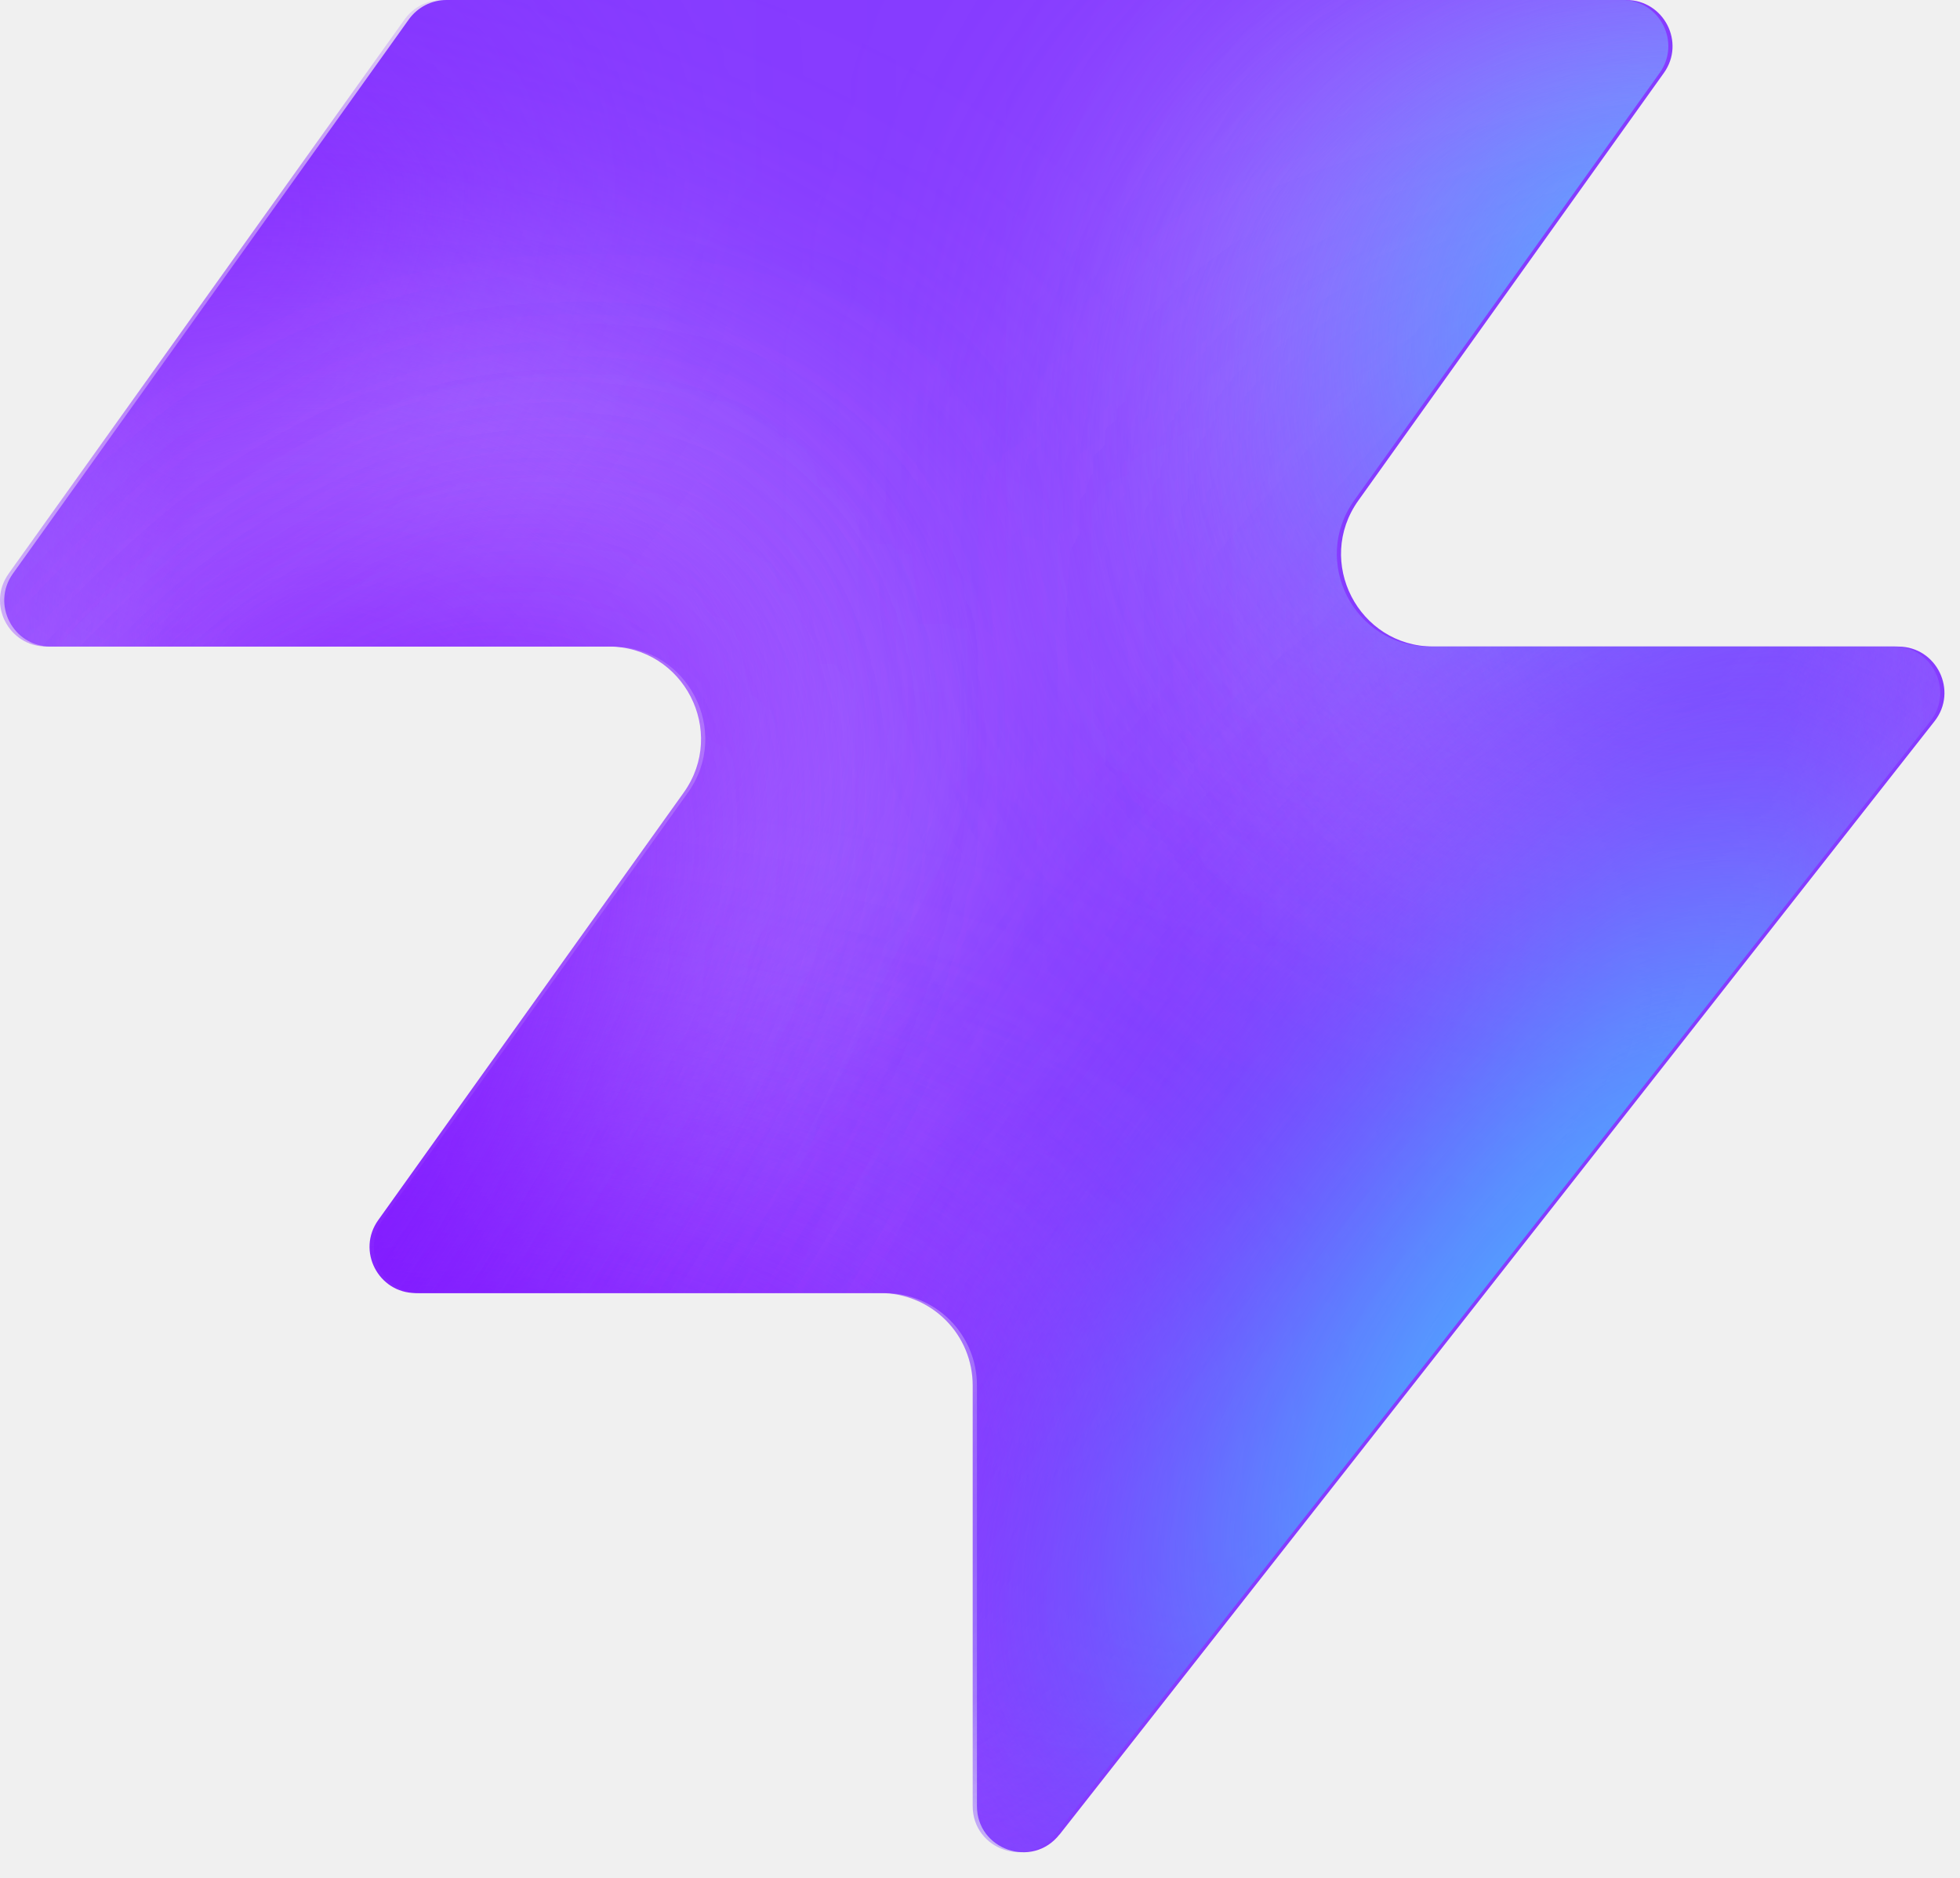
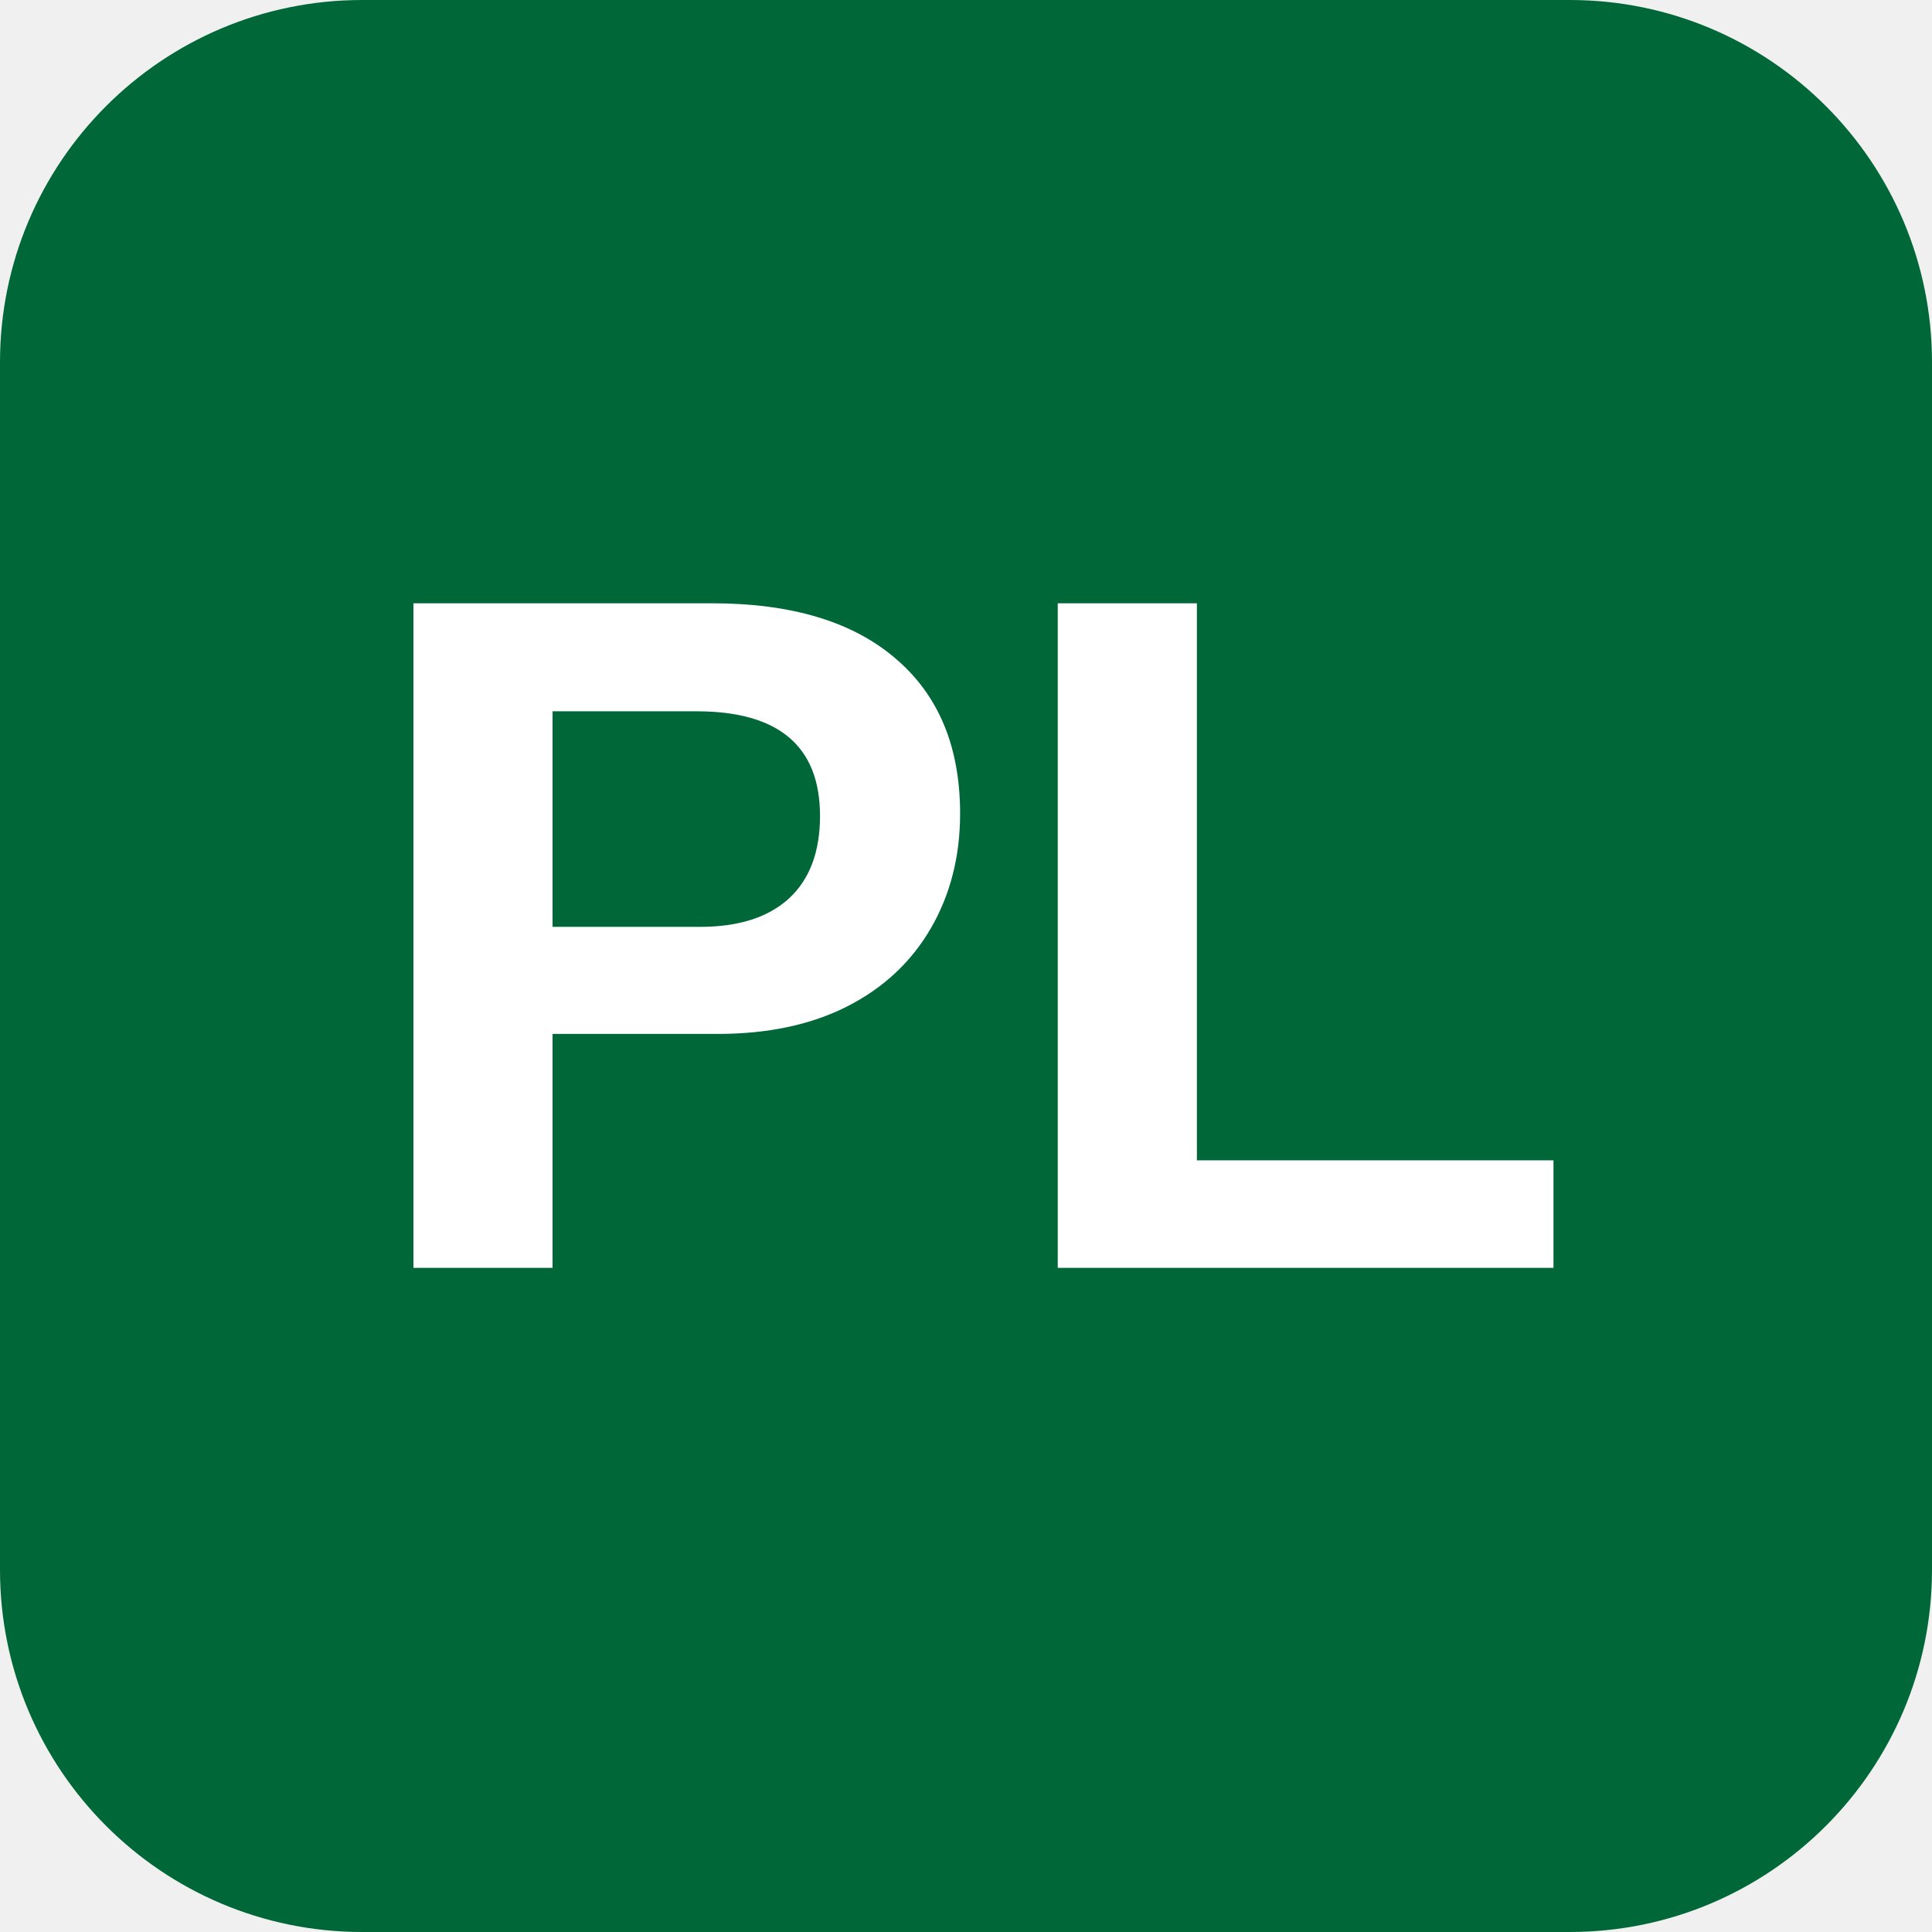
- <svg xmlns="http://www.w3.org/2000/svg" width="48" height="46" fill="none" viewBox="0 0 48 46">
-   <path fill="#863bff" d="M25.946 44.938c-.664.845-2.021.375-2.021-.698V33.937a2.26 2.26 0 0 0-2.262-2.262H10.287c-.92 0-1.456-1.04-.92-1.788l7.48-10.471c1.07-1.497 0-3.578-1.842-3.578H1.237c-.92 0-1.456-1.04-.92-1.788L10.013.474c.214-.297.556-.474.92-.474h28.894c.92 0 1.456 1.04.92 1.788l-7.48 10.471c-1.07 1.498 0 3.579 1.842 3.579h11.377c.943 0 1.473 1.088.89 1.83L25.947 44.94z" style="fill:#863bff;fill:color(display-p3 .525 .23 1);fill-opacity:1" />
-   <mask id="a" width="48" height="46" x="0" y="0" maskUnits="userSpaceOnUse" style="mask-type:alpha">
-     <path fill="#000" d="M25.842 44.938c-.664.844-2.021.375-2.021-.698V33.937a2.26 2.26 0 0 0-2.262-2.262H10.183c-.92 0-1.456-1.04-.92-1.788l7.48-10.471c1.07-1.498 0-3.579-1.842-3.579H1.133c-.92 0-1.456-1.04-.92-1.787L9.91.473c.214-.297.556-.474.92-.474h28.894c.92 0 1.456 1.04.92 1.788l-7.48 10.471c-1.07 1.498 0 3.578 1.842 3.578h11.377c.943 0 1.473 1.088.89 1.832L25.843 44.94z" style="fill:#000;fill-opacity:1" />
-   </mask>
-   <g mask="url(#a)">
-     <g filter="url(#b)">
-       <ellipse cx="5.508" cy="14.704" fill="#ede6ff" rx="5.508" ry="14.704" style="fill:#ede6ff;fill:color(display-p3 .927 .903 1);fill-opacity:1" transform="matrix(.00324 1 1 -.00324 -4.47 31.516)" />
-     </g>
-     <g filter="url(#c)">
-       <ellipse cx="10.399" cy="29.851" fill="#ede6ff" rx="10.399" ry="29.851" style="fill:#ede6ff;fill:color(display-p3 .927 .903 1);fill-opacity:1" transform="matrix(.00324 1 1 -.00324 -39.328 7.883)" />
-     </g>
-     <g filter="url(#d)">
-       <ellipse cx="5.508" cy="30.487" fill="#7e14ff" rx="5.508" ry="30.487" style="fill:#7e14ff;fill:color(display-p3 .492 .077 1);fill-opacity:1" transform="rotate(89.814 -25.913 -14.639)scale(1 -1)" />
-     </g>
-     <g filter="url(#e)">
-       <ellipse cx="5.508" cy="30.599" fill="#7e14ff" rx="5.508" ry="30.599" style="fill:#7e14ff;fill:color(display-p3 .492 .077 1);fill-opacity:1" transform="rotate(89.814 -32.644 -3.334)scale(1 -1)" />
-     </g>
-     <g filter="url(#f)">
-       <ellipse cx="5.508" cy="30.599" fill="#7e14ff" rx="5.508" ry="30.599" style="fill:#7e14ff;fill:color(display-p3 .492 .077 1);fill-opacity:1" transform="matrix(.00324 1 1 -.00324 -34.34 30.47)" />
-     </g>
-     <g filter="url(#g)">
-       <ellipse cx="14.072" cy="22.078" fill="#ede6ff" rx="14.072" ry="22.078" style="fill:#ede6ff;fill:color(display-p3 .927 .903 1);fill-opacity:1" transform="rotate(93.35 24.506 48.493)scale(-1 1)" />
-     </g>
-     <g filter="url(#h)">
-       <ellipse cx="3.47" cy="21.501" fill="#7e14ff" rx="3.47" ry="21.501" style="fill:#7e14ff;fill:color(display-p3 .492 .077 1);fill-opacity:1" transform="rotate(89.009 28.708 47.59)scale(-1 1)" />
-     </g>
-     <g filter="url(#i)">
-       <ellipse cx="3.47" cy="21.501" fill="#7e14ff" rx="3.47" ry="21.501" style="fill:#7e14ff;fill:color(display-p3 .492 .077 1);fill-opacity:1" transform="rotate(89.009 28.708 47.59)scale(-1 1)" />
-     </g>
-     <g filter="url(#j)">
-       <ellipse cx=".387" cy="8.972" fill="#7e14ff" rx="4.407" ry="29.108" style="fill:#7e14ff;fill:color(display-p3 .492 .077 1);fill-opacity:1" transform="rotate(39.51 .387 8.972)" />
-     </g>
-     <g filter="url(#k)">
-       <ellipse cx="47.523" cy="-6.092" fill="#7e14ff" rx="4.407" ry="29.108" style="fill:#7e14ff;fill:color(display-p3 .492 .077 1);fill-opacity:1" transform="rotate(37.892 47.523 -6.092)" />
-     </g>
-     <g filter="url(#l)">
-       <ellipse cx="41.412" cy="6.333" fill="#47bfff" rx="5.971" ry="9.665" style="fill:#47bfff;fill:color(display-p3 .28 .748 1);fill-opacity:1" transform="rotate(37.892 41.412 6.333)" />
-     </g>
-     <g filter="url(#m)">
-       <ellipse cx="-1.879" cy="38.332" fill="#7e14ff" rx="4.407" ry="29.108" style="fill:#7e14ff;fill:color(display-p3 .492 .077 1);fill-opacity:1" transform="rotate(37.892 -1.88 38.332)" />
-     </g>
-     <g filter="url(#n)">
-       <ellipse cx="-1.879" cy="38.332" fill="#7e14ff" rx="4.407" ry="29.108" style="fill:#7e14ff;fill:color(display-p3 .492 .077 1);fill-opacity:1" transform="rotate(37.892 -1.88 38.332)" />
-     </g>
-     <g filter="url(#o)">
-       <ellipse cx="35.651" cy="29.907" fill="#7e14ff" rx="4.407" ry="29.108" style="fill:#7e14ff;fill:color(display-p3 .492 .077 1);fill-opacity:1" transform="rotate(37.892 35.651 29.907)" />
-     </g>
-     <g filter="url(#p)">
-       <ellipse cx="38.418" cy="32.4" fill="#47bfff" rx="5.971" ry="15.297" style="fill:#47bfff;fill:color(display-p3 .28 .748 1);fill-opacity:1" transform="rotate(37.892 38.418 32.4)" />
-     </g>
-   </g>
-   <defs>
-     <filter id="b" width="60.045" height="41.654" x="-19.77" y="16.149" color-interpolation-filters="sRGB" filterUnits="userSpaceOnUse">
-       <feFlood flood-opacity="0" result="BackgroundImageFix" />
-       <feBlend in="SourceGraphic" in2="BackgroundImageFix" result="shape" />
-       <feGaussianBlur result="effect1_foregroundBlur_2002_17158" stdDeviation="7.659" />
-     </filter>
-     <filter id="c" width="90.34" height="51.437" x="-54.613" y="-7.533" color-interpolation-filters="sRGB" filterUnits="userSpaceOnUse">
-       <feFlood flood-opacity="0" result="BackgroundImageFix" />
-       <feBlend in="SourceGraphic" in2="BackgroundImageFix" result="shape" />
-       <feGaussianBlur result="effect1_foregroundBlur_2002_17158" stdDeviation="7.659" />
-     </filter>
-     <filter id="d" width="79.355" height="29.4" x="-49.64" y="2.03" color-interpolation-filters="sRGB" filterUnits="userSpaceOnUse">
-       <feFlood flood-opacity="0" result="BackgroundImageFix" />
-       <feBlend in="SourceGraphic" in2="BackgroundImageFix" result="shape" />
-       <feGaussianBlur result="effect1_foregroundBlur_2002_17158" stdDeviation="4.596" />
-     </filter>
-     <filter id="e" width="79.579" height="29.4" x="-45.045" y="20.029" color-interpolation-filters="sRGB" filterUnits="userSpaceOnUse">
-       <feFlood flood-opacity="0" result="BackgroundImageFix" />
-       <feBlend in="SourceGraphic" in2="BackgroundImageFix" result="shape" />
-       <feGaussianBlur result="effect1_foregroundBlur_2002_17158" stdDeviation="4.596" />
-     </filter>
-     <filter id="f" width="79.579" height="29.4" x="-43.513" y="21.178" color-interpolation-filters="sRGB" filterUnits="userSpaceOnUse">
-       <feFlood flood-opacity="0" result="BackgroundImageFix" />
-       <feBlend in="SourceGraphic" in2="BackgroundImageFix" result="shape" />
-       <feGaussianBlur result="effect1_foregroundBlur_2002_17158" stdDeviation="4.596" />
-     </filter>
-     <filter id="g" width="74.749" height="58.852" x="15.756" y="-17.901" color-interpolation-filters="sRGB" filterUnits="userSpaceOnUse">
-       <feFlood flood-opacity="0" result="BackgroundImageFix" />
-       <feBlend in="SourceGraphic" in2="BackgroundImageFix" result="shape" />
-       <feGaussianBlur result="effect1_foregroundBlur_2002_17158" stdDeviation="7.659" />
-     </filter>
-     <filter id="h" width="61.377" height="25.362" x="23.548" y="2.284" color-interpolation-filters="sRGB" filterUnits="userSpaceOnUse">
-       <feFlood flood-opacity="0" result="BackgroundImageFix" />
-       <feBlend in="SourceGraphic" in2="BackgroundImageFix" result="shape" />
-       <feGaussianBlur result="effect1_foregroundBlur_2002_17158" stdDeviation="4.596" />
-     </filter>
-     <filter id="i" width="61.377" height="25.362" x="23.548" y="2.284" color-interpolation-filters="sRGB" filterUnits="userSpaceOnUse">
-       <feFlood flood-opacity="0" result="BackgroundImageFix" />
-       <feBlend in="SourceGraphic" in2="BackgroundImageFix" result="shape" />
-       <feGaussianBlur result="effect1_foregroundBlur_2002_17158" stdDeviation="4.596" />
-     </filter>
-     <filter id="j" width="56.045" height="63.649" x="-27.636" y="-22.853" color-interpolation-filters="sRGB" filterUnits="userSpaceOnUse">
-       <feFlood flood-opacity="0" result="BackgroundImageFix" />
-       <feBlend in="SourceGraphic" in2="BackgroundImageFix" result="shape" />
-       <feGaussianBlur result="effect1_foregroundBlur_2002_17158" stdDeviation="4.596" />
-     </filter>
-     <filter id="k" width="54.814" height="64.646" x="20.116" y="-38.415" color-interpolation-filters="sRGB" filterUnits="userSpaceOnUse">
-       <feFlood flood-opacity="0" result="BackgroundImageFix" />
-       <feBlend in="SourceGraphic" in2="BackgroundImageFix" result="shape" />
-       <feGaussianBlur result="effect1_foregroundBlur_2002_17158" stdDeviation="4.596" />
-     </filter>
-     <filter id="l" width="33.541" height="35.313" x="24.641" y="-11.323" color-interpolation-filters="sRGB" filterUnits="userSpaceOnUse">
-       <feFlood flood-opacity="0" result="BackgroundImageFix" />
-       <feBlend in="SourceGraphic" in2="BackgroundImageFix" result="shape" />
-       <feGaussianBlur result="effect1_foregroundBlur_2002_17158" stdDeviation="4.596" />
-     </filter>
-     <filter id="m" width="54.814" height="64.646" x="-29.286" y="6.009" color-interpolation-filters="sRGB" filterUnits="userSpaceOnUse">
-       <feFlood flood-opacity="0" result="BackgroundImageFix" />
-       <feBlend in="SourceGraphic" in2="BackgroundImageFix" result="shape" />
-       <feGaussianBlur result="effect1_foregroundBlur_2002_17158" stdDeviation="4.596" />
-     </filter>
-     <filter id="n" width="54.814" height="64.646" x="-29.286" y="6.009" color-interpolation-filters="sRGB" filterUnits="userSpaceOnUse">
-       <feFlood flood-opacity="0" result="BackgroundImageFix" />
-       <feBlend in="SourceGraphic" in2="BackgroundImageFix" result="shape" />
-       <feGaussianBlur result="effect1_foregroundBlur_2002_17158" stdDeviation="4.596" />
-     </filter>
-     <filter id="o" width="54.814" height="64.646" x="8.244" y="-2.416" color-interpolation-filters="sRGB" filterUnits="userSpaceOnUse">
-       <feFlood flood-opacity="0" result="BackgroundImageFix" />
-       <feBlend in="SourceGraphic" in2="BackgroundImageFix" result="shape" />
-       <feGaussianBlur result="effect1_foregroundBlur_2002_17158" stdDeviation="4.596" />
-     </filter>
-     <filter id="p" width="39.409" height="43.623" x="18.713" y="10.588" color-interpolation-filters="sRGB" filterUnits="userSpaceOnUse">
-       <feFlood flood-opacity="0" result="BackgroundImageFix" />
-       <feBlend in="SourceGraphic" in2="BackgroundImageFix" result="shape" />
-       <feGaussianBlur result="effect1_foregroundBlur_2002_17158" stdDeviation="4.596" />
-     </filter>
-   </defs>
+ <svg xmlns="http://www.w3.org/2000/svg" viewBox="0 0 64 64">
+   <rect width="64" height="64" rx="12" fill="#006838" />
+   <text x="32" y="42" text-anchor="middle" font-size="32" font-weight="bold" fill="white" font-family="Arial">PL</text>
</svg>
